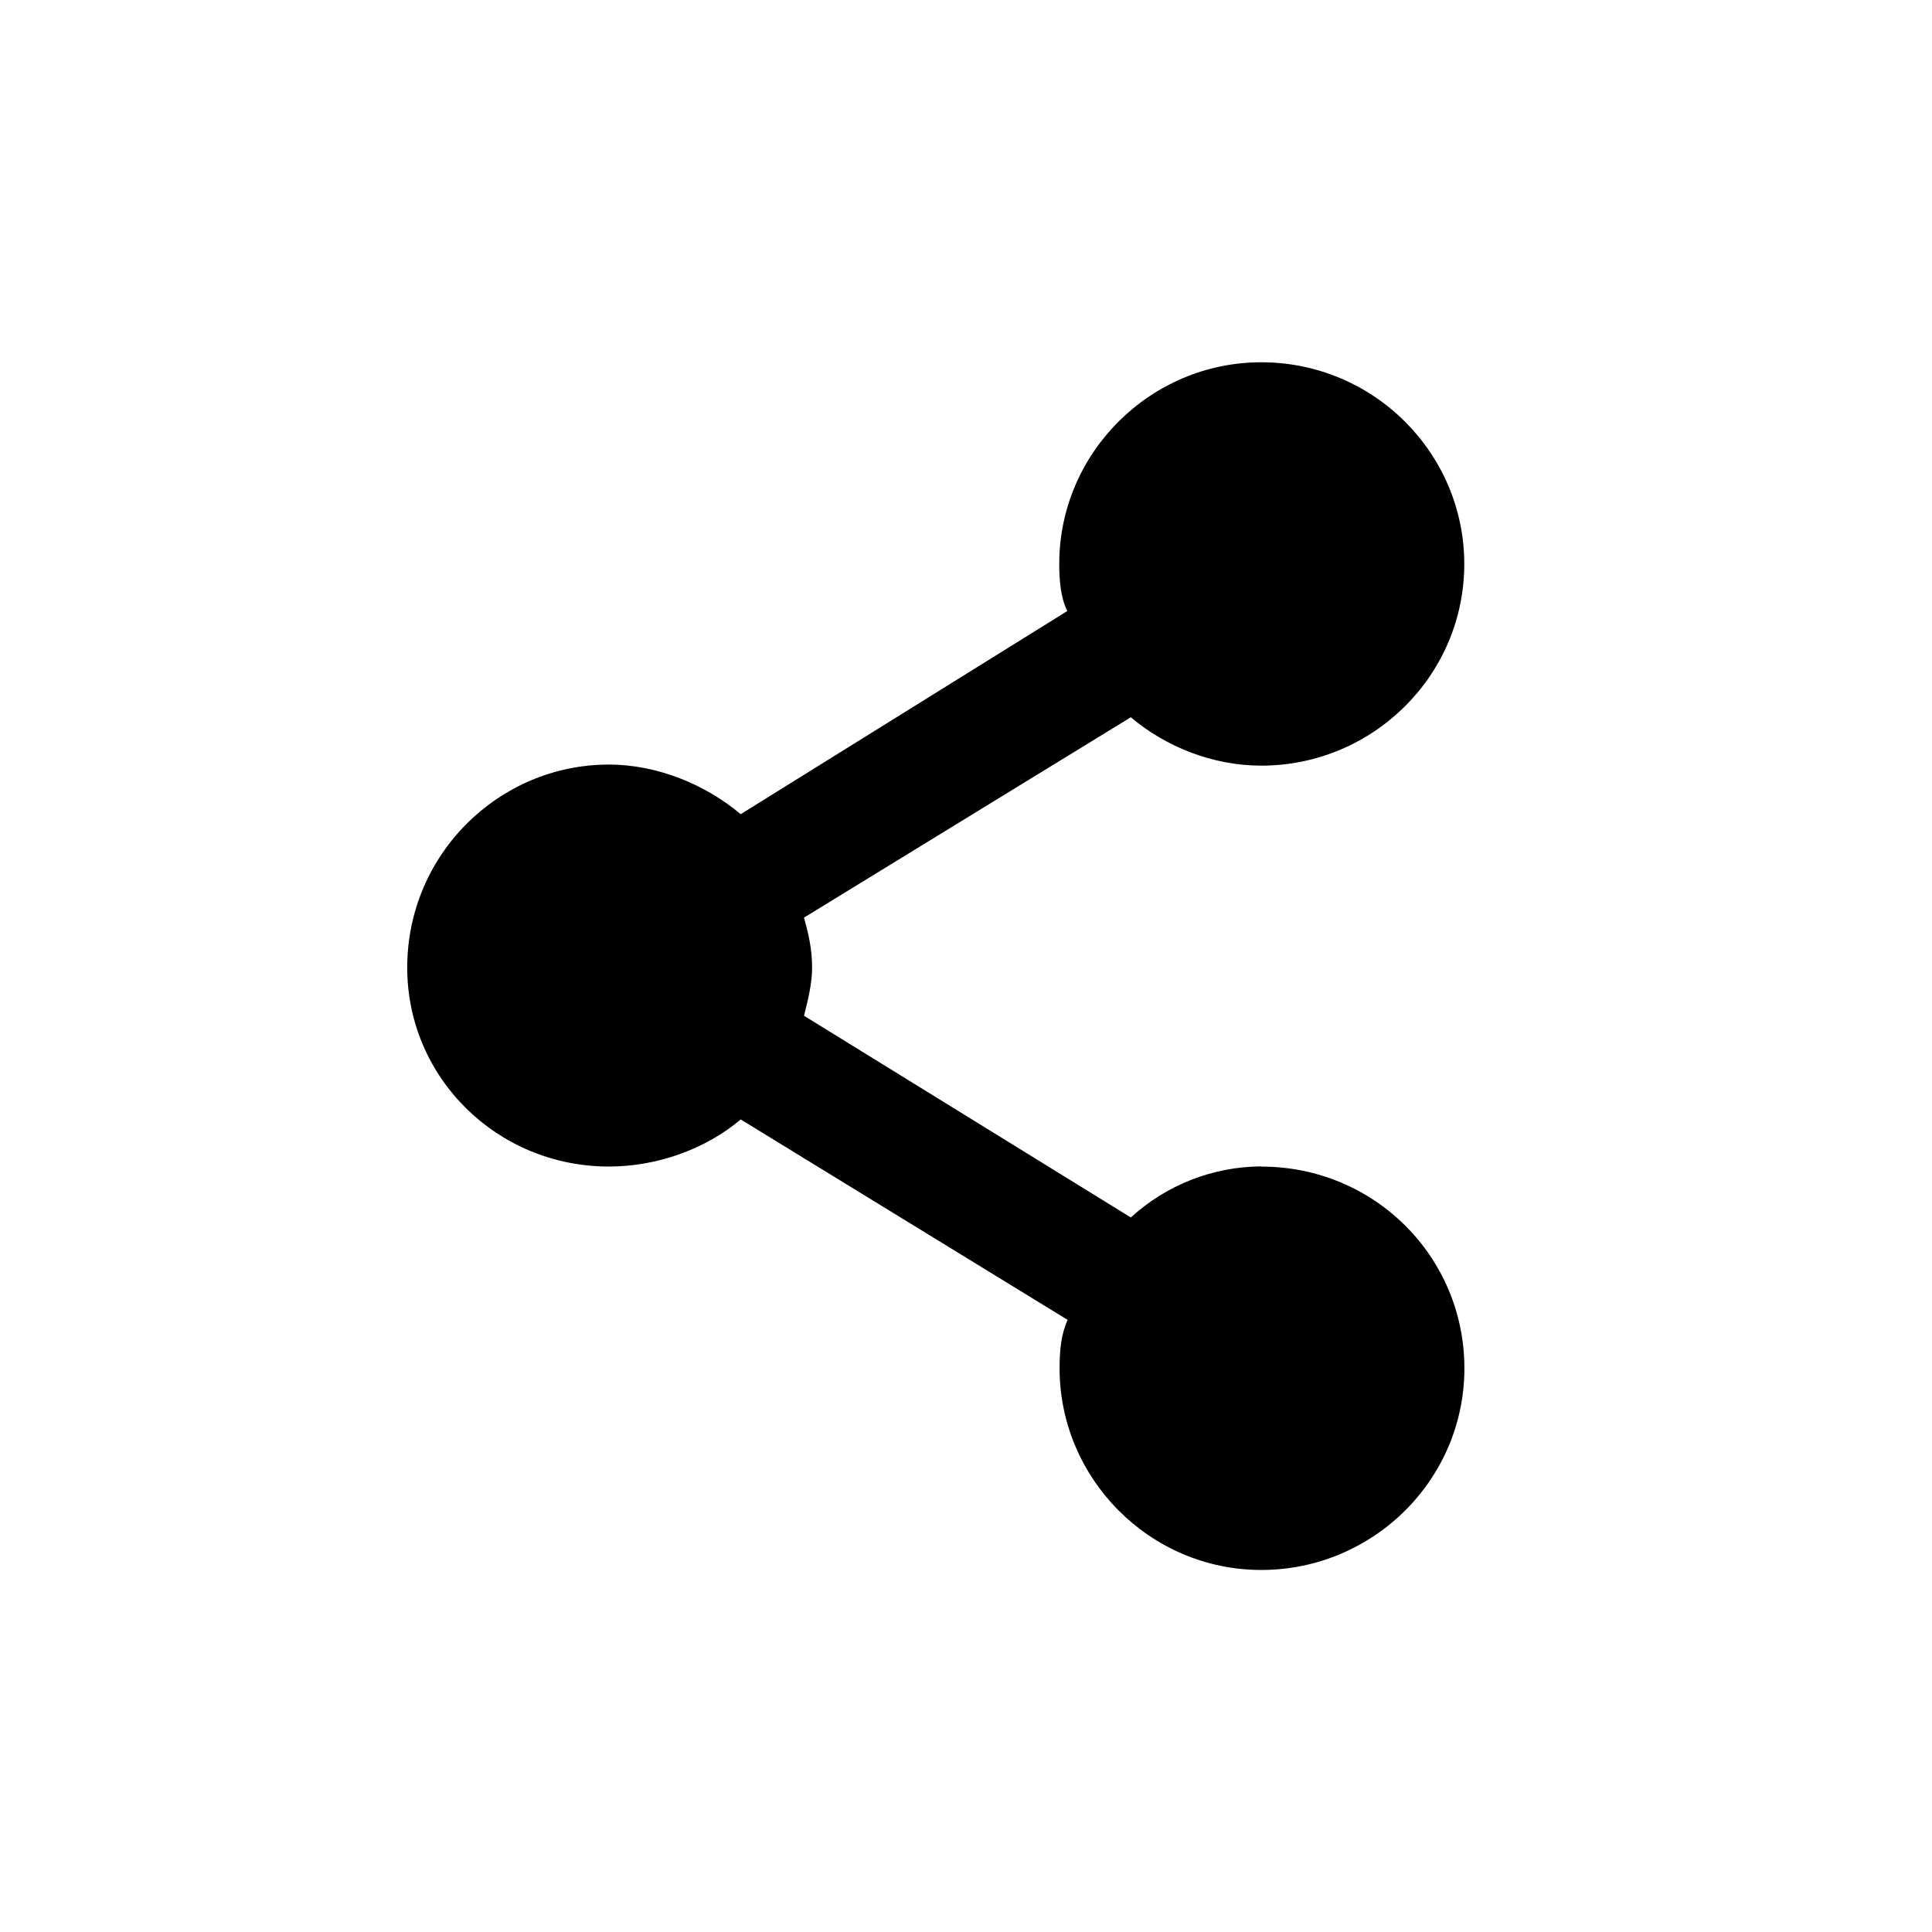
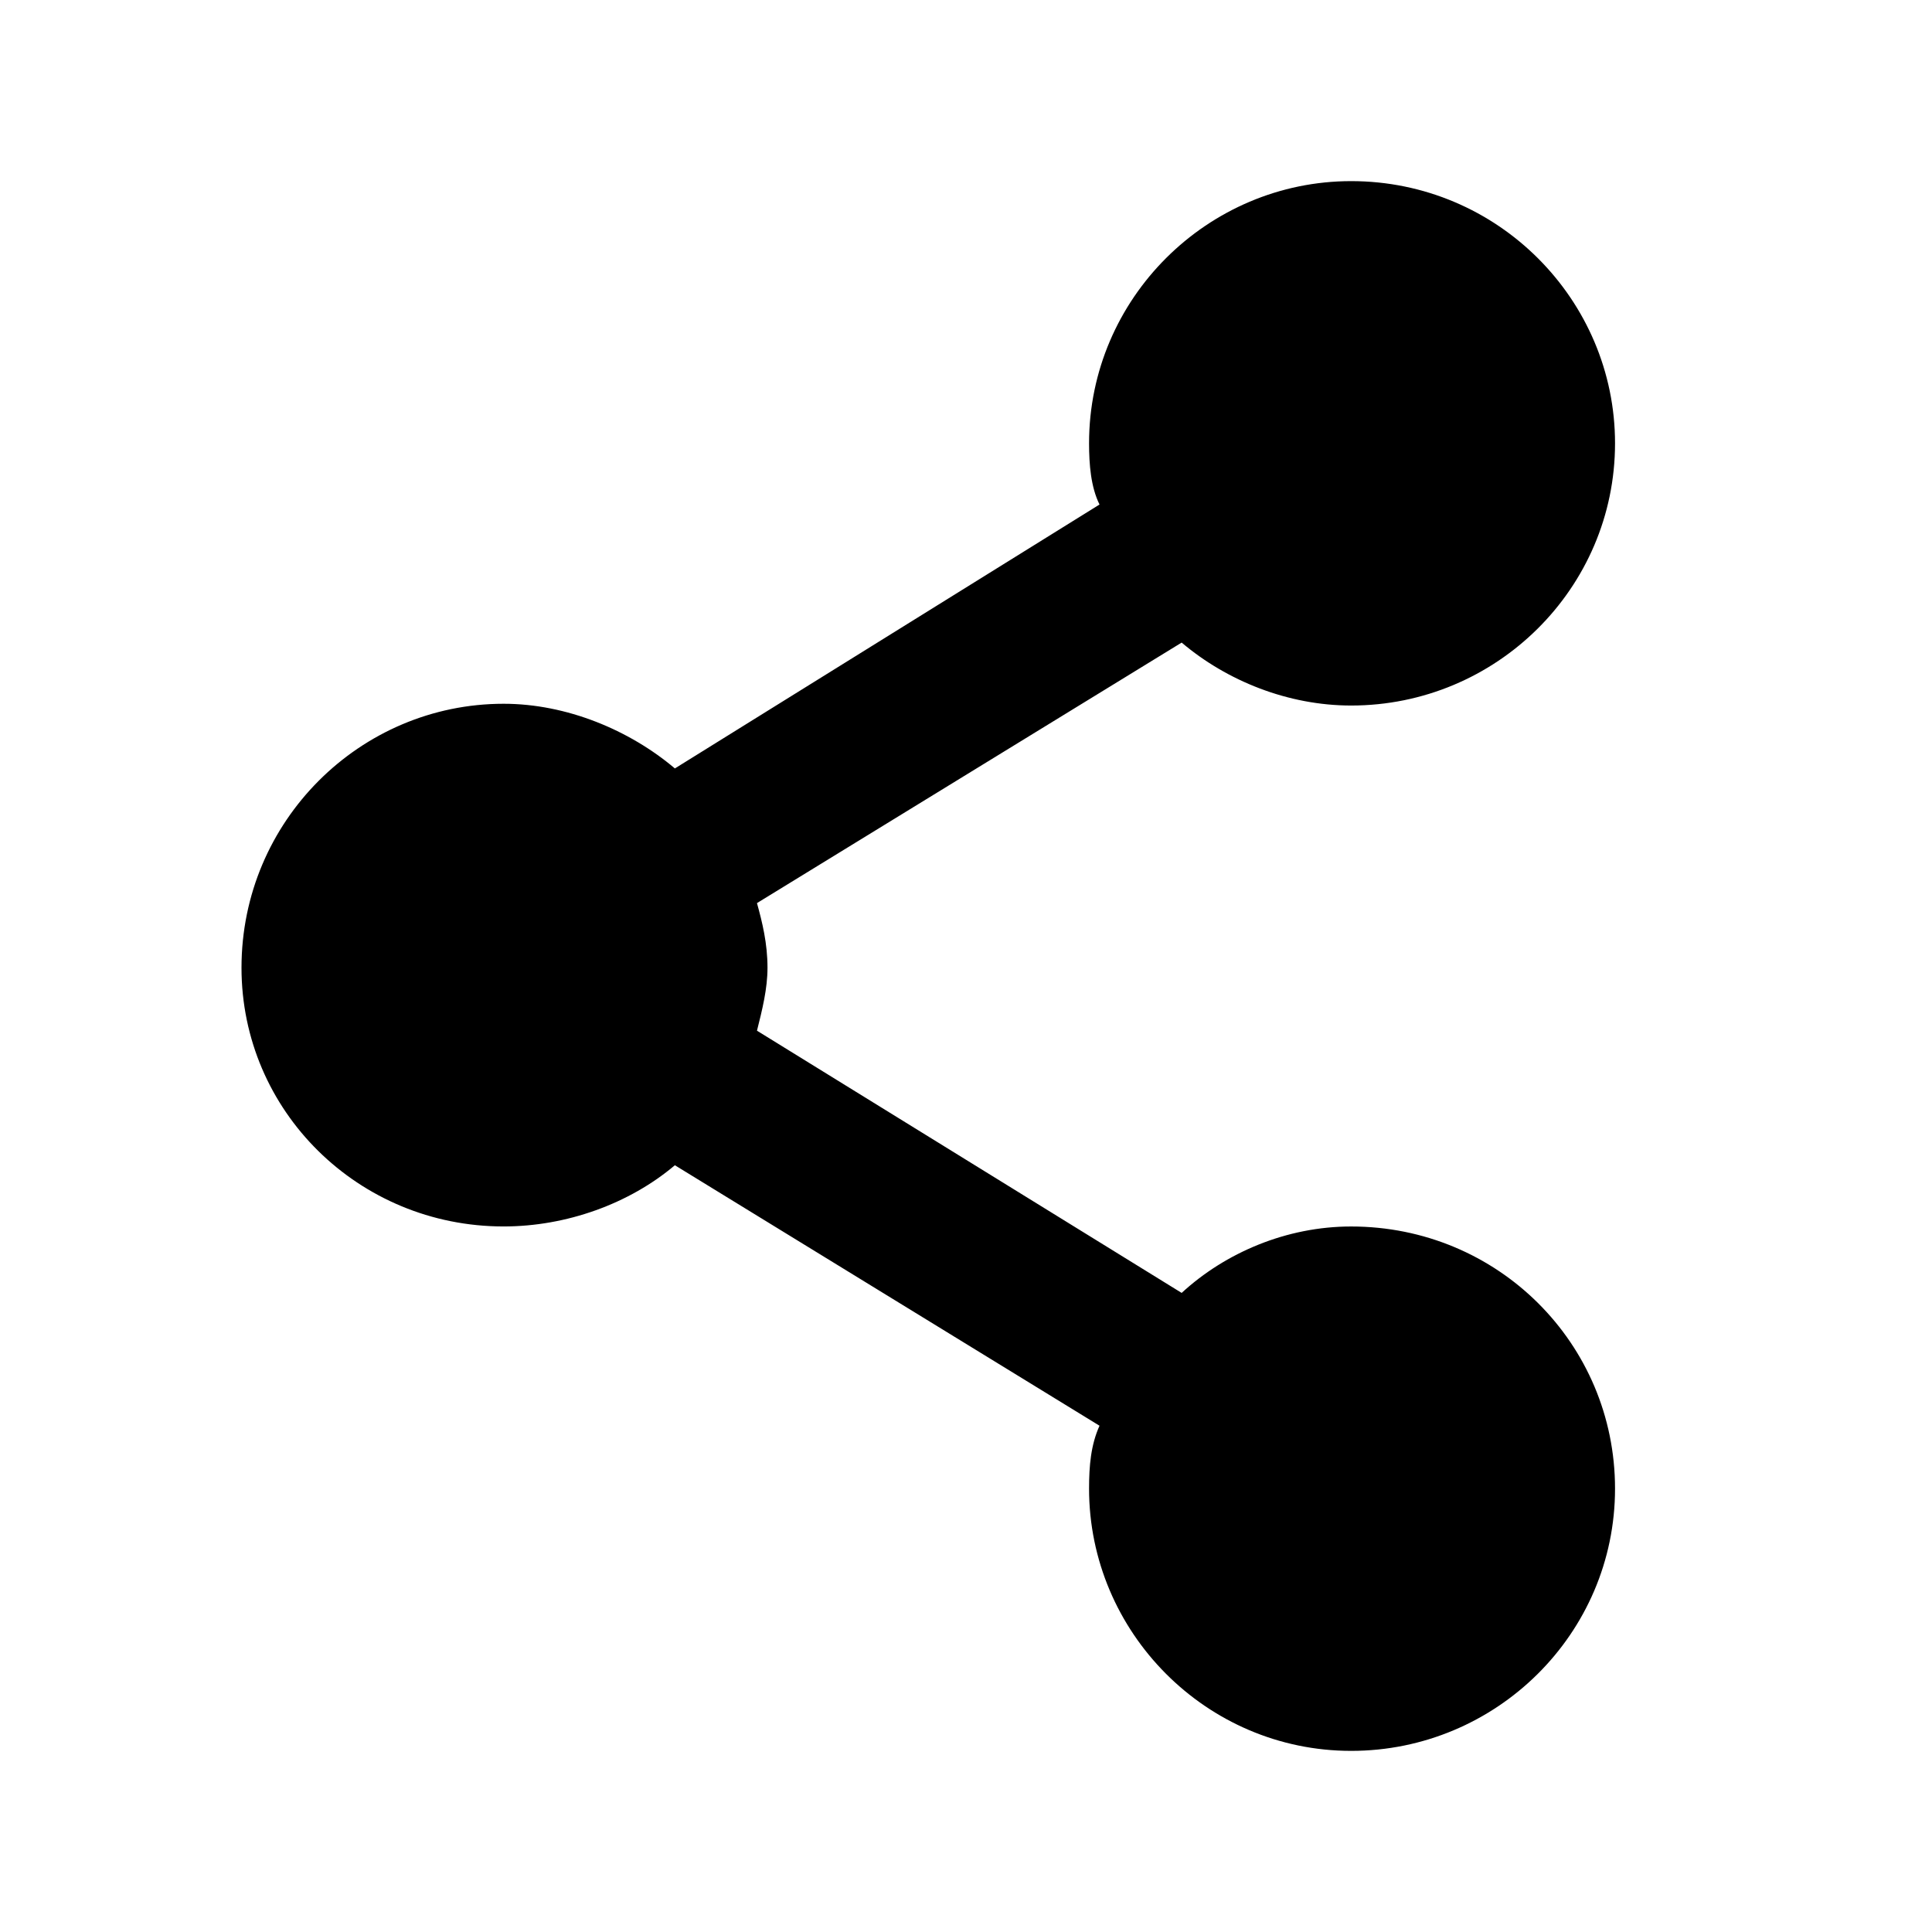
- <svg xmlns="http://www.w3.org/2000/svg" width="64" height="64" viewBox="0 0 64 64">
-   <path d="M41.78 38.638a6.46 6.46 0 0 0-4.32 1.692l-10.826-6.682c.135-.535.268-1.07.268-1.604 0-.624-.133-1.16-.268-1.647L37.46 23.76c1.157.98 2.717 1.603 4.32 1.603 3.696 0 6.726-2.984 6.726-6.682 0-3.65-2.984-6.68-6.727-6.68-3.66 0-6.69 2.99-6.69 6.68 0 .54.045 1.12.267 1.56l-10.82 6.73c-1.16-.98-2.76-1.644-4.366-1.644-3.65 0-6.68 2.983-6.68 6.726 0 3.653 2.984 6.59 6.68 6.59 1.605 0 3.208-.58 4.367-1.56l10.83 6.64c-.222.49-.267 1.024-.267 1.604 0 3.65 2.985 6.68 6.68 6.68 3.7 0 6.73-2.984 6.73-6.68s-2.984-6.682-6.726-6.682z" />
+ <svg xmlns="http://www.w3.org/2000/svg" version="1.1" x="0px" y="0px" width="512px" height="512px" viewBox="0 0 512 512" style="enable-background:new 0 0 512 512;" xml:space="preserve">
+   <g id="sz-share">
+     <path d="M358.067,325.032c-17.138,0-33.342,6.947-44.916,17.601l-112.544-69.49c1.401-5.565,2.787-11.116,2.787-16.682   c0-6.484-1.386-12.05-2.787-17.133l112.544-69.037c12.041,10.197,28.256,16.682,44.916,16.682   c38.439,0,69.933-31.033,69.933-69.489C428,79.494,396.973,48,358.067,48c-37.971,0-69.456,31.033-69.456,69.484   c0,5.56,0.468,11.582,2.772,16.219l-112.534,69.941c-12.046-10.187-28.717-17.138-45.388-17.138   C95.489,186.506,64,217.543,64,256.462c0,37.99,31.022,68.56,69.461,68.56c16.676,0,33.342-6.033,45.388-16.22l112.534,69.032   c-2.304,5.099-2.772,10.655-2.772,16.677c0,37.984,31.027,69.489,69.456,69.489C396.506,464,428,432.952,428,394.511   C428,356.07,396.973,325.032,358.067,325.032z" />
+   </g>
+   <g id="Capa_1">
+ </g>
</svg>
